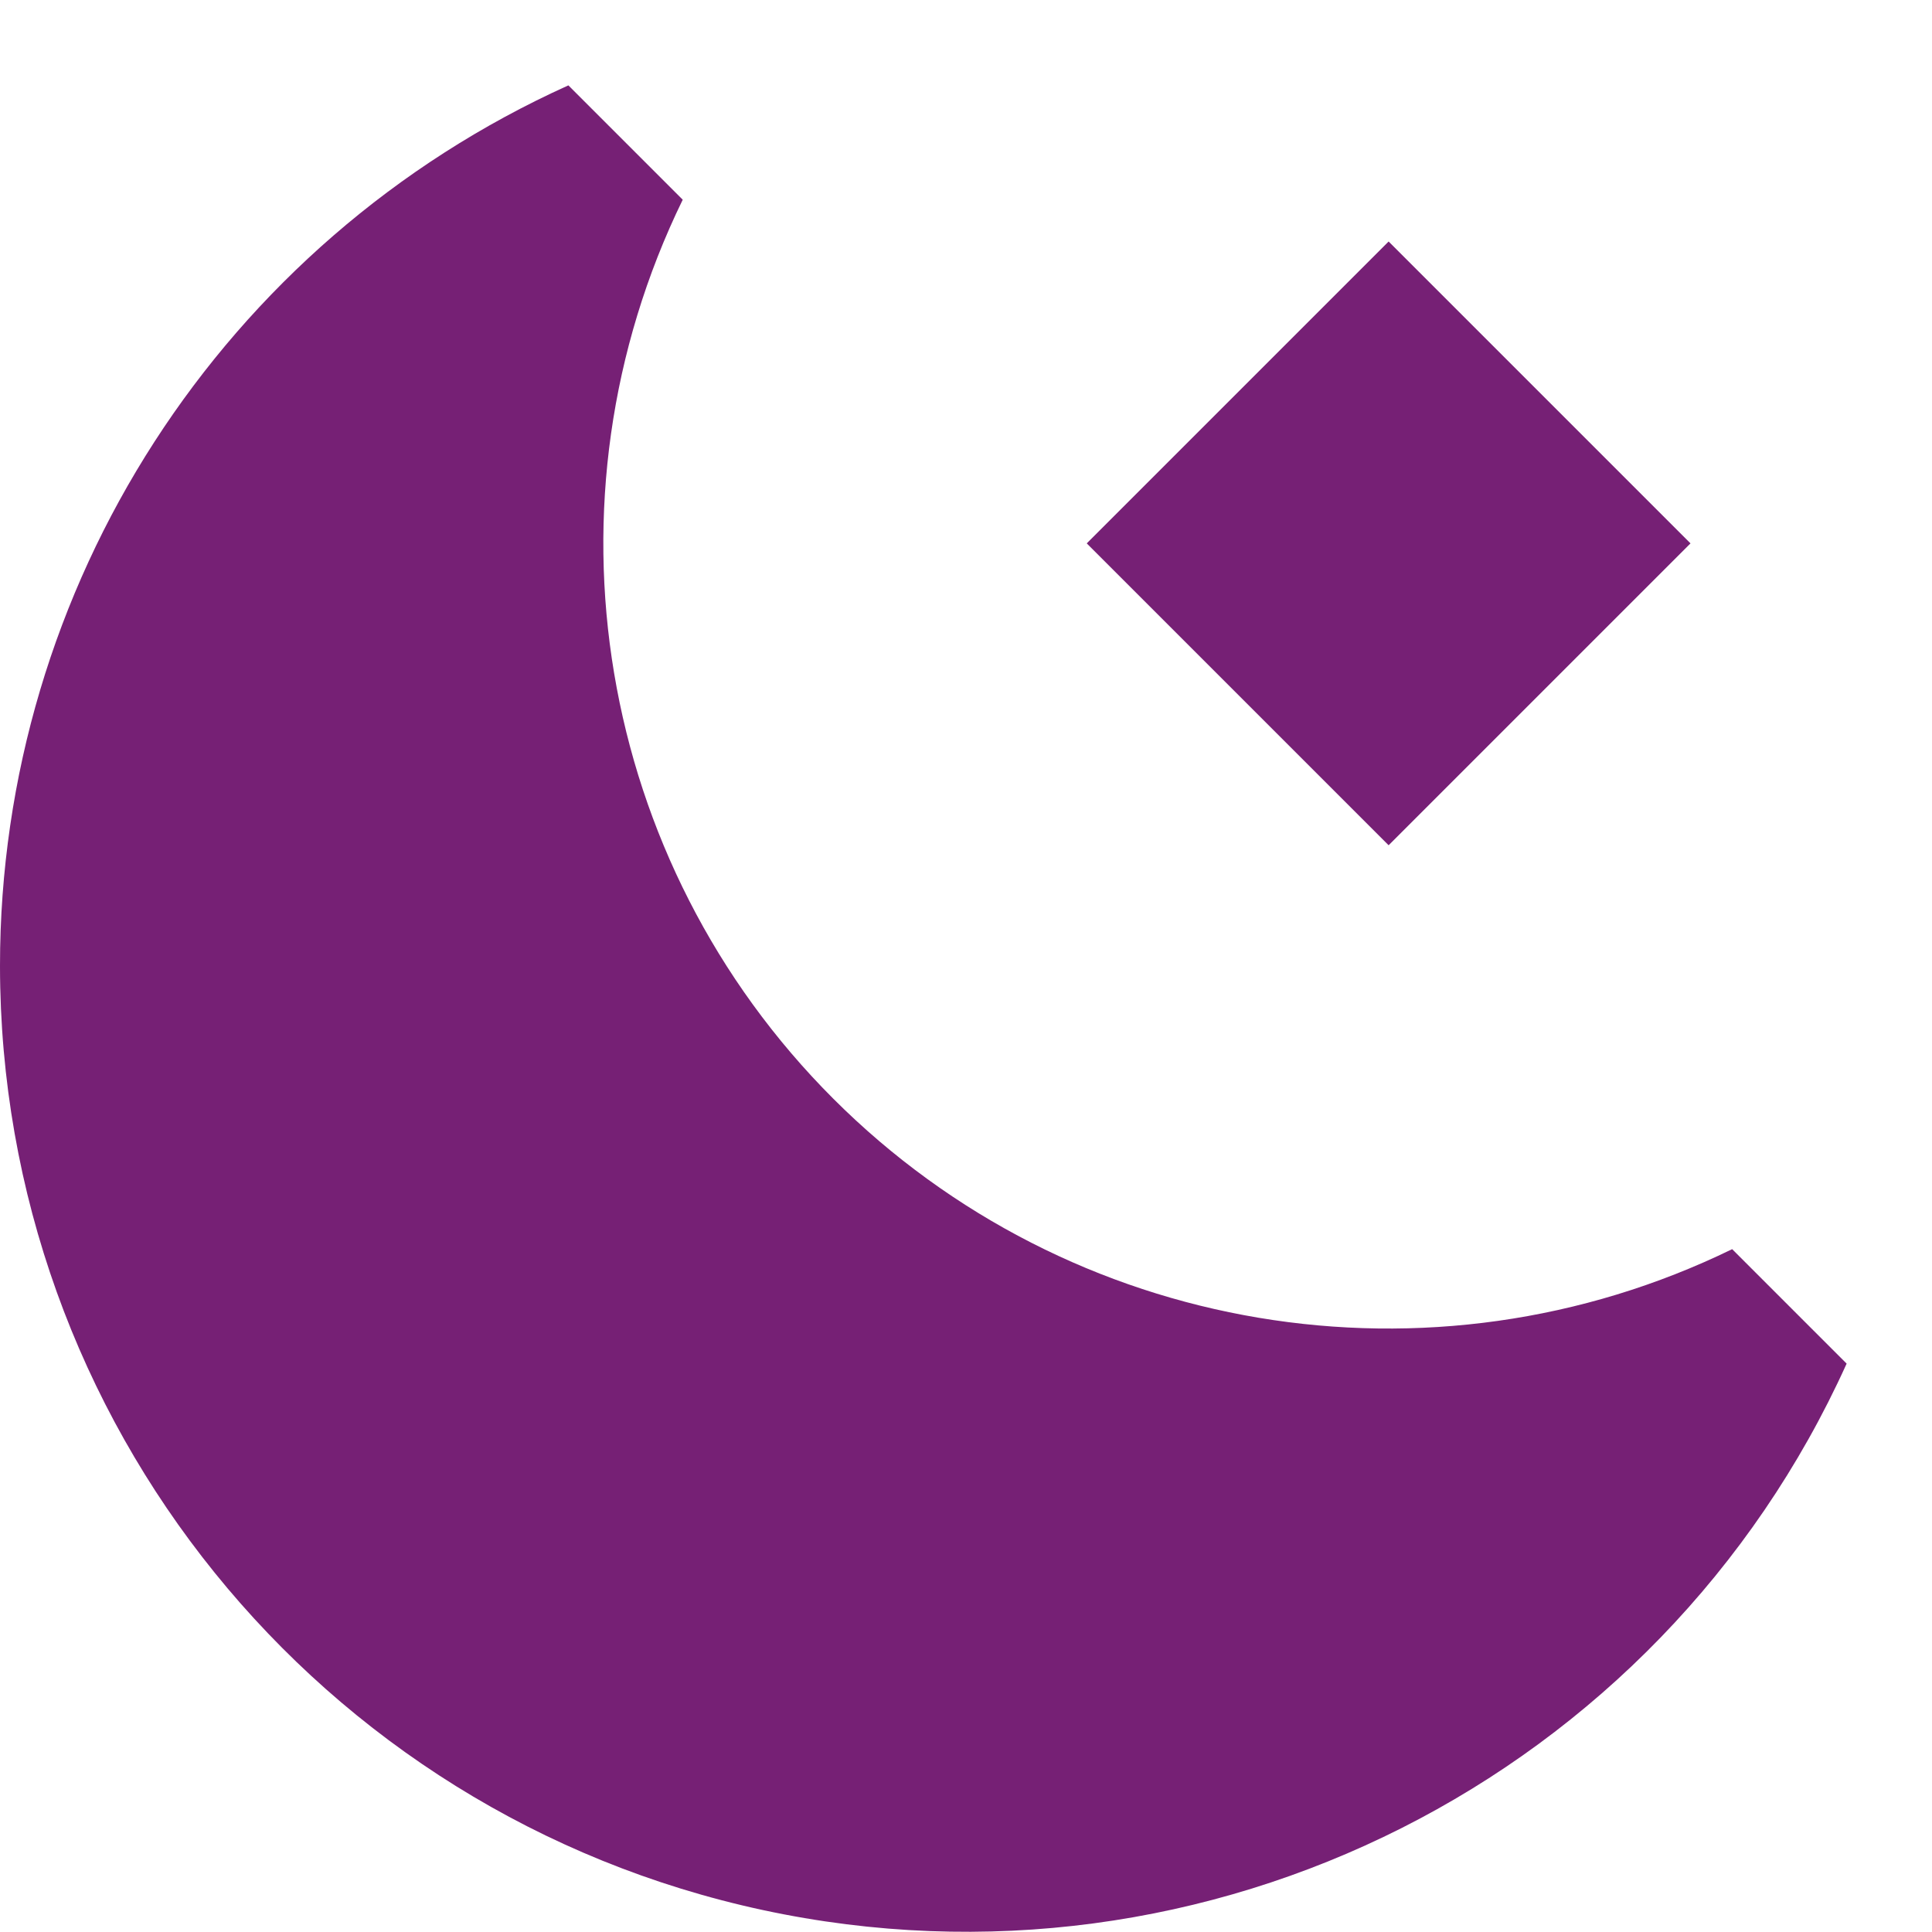
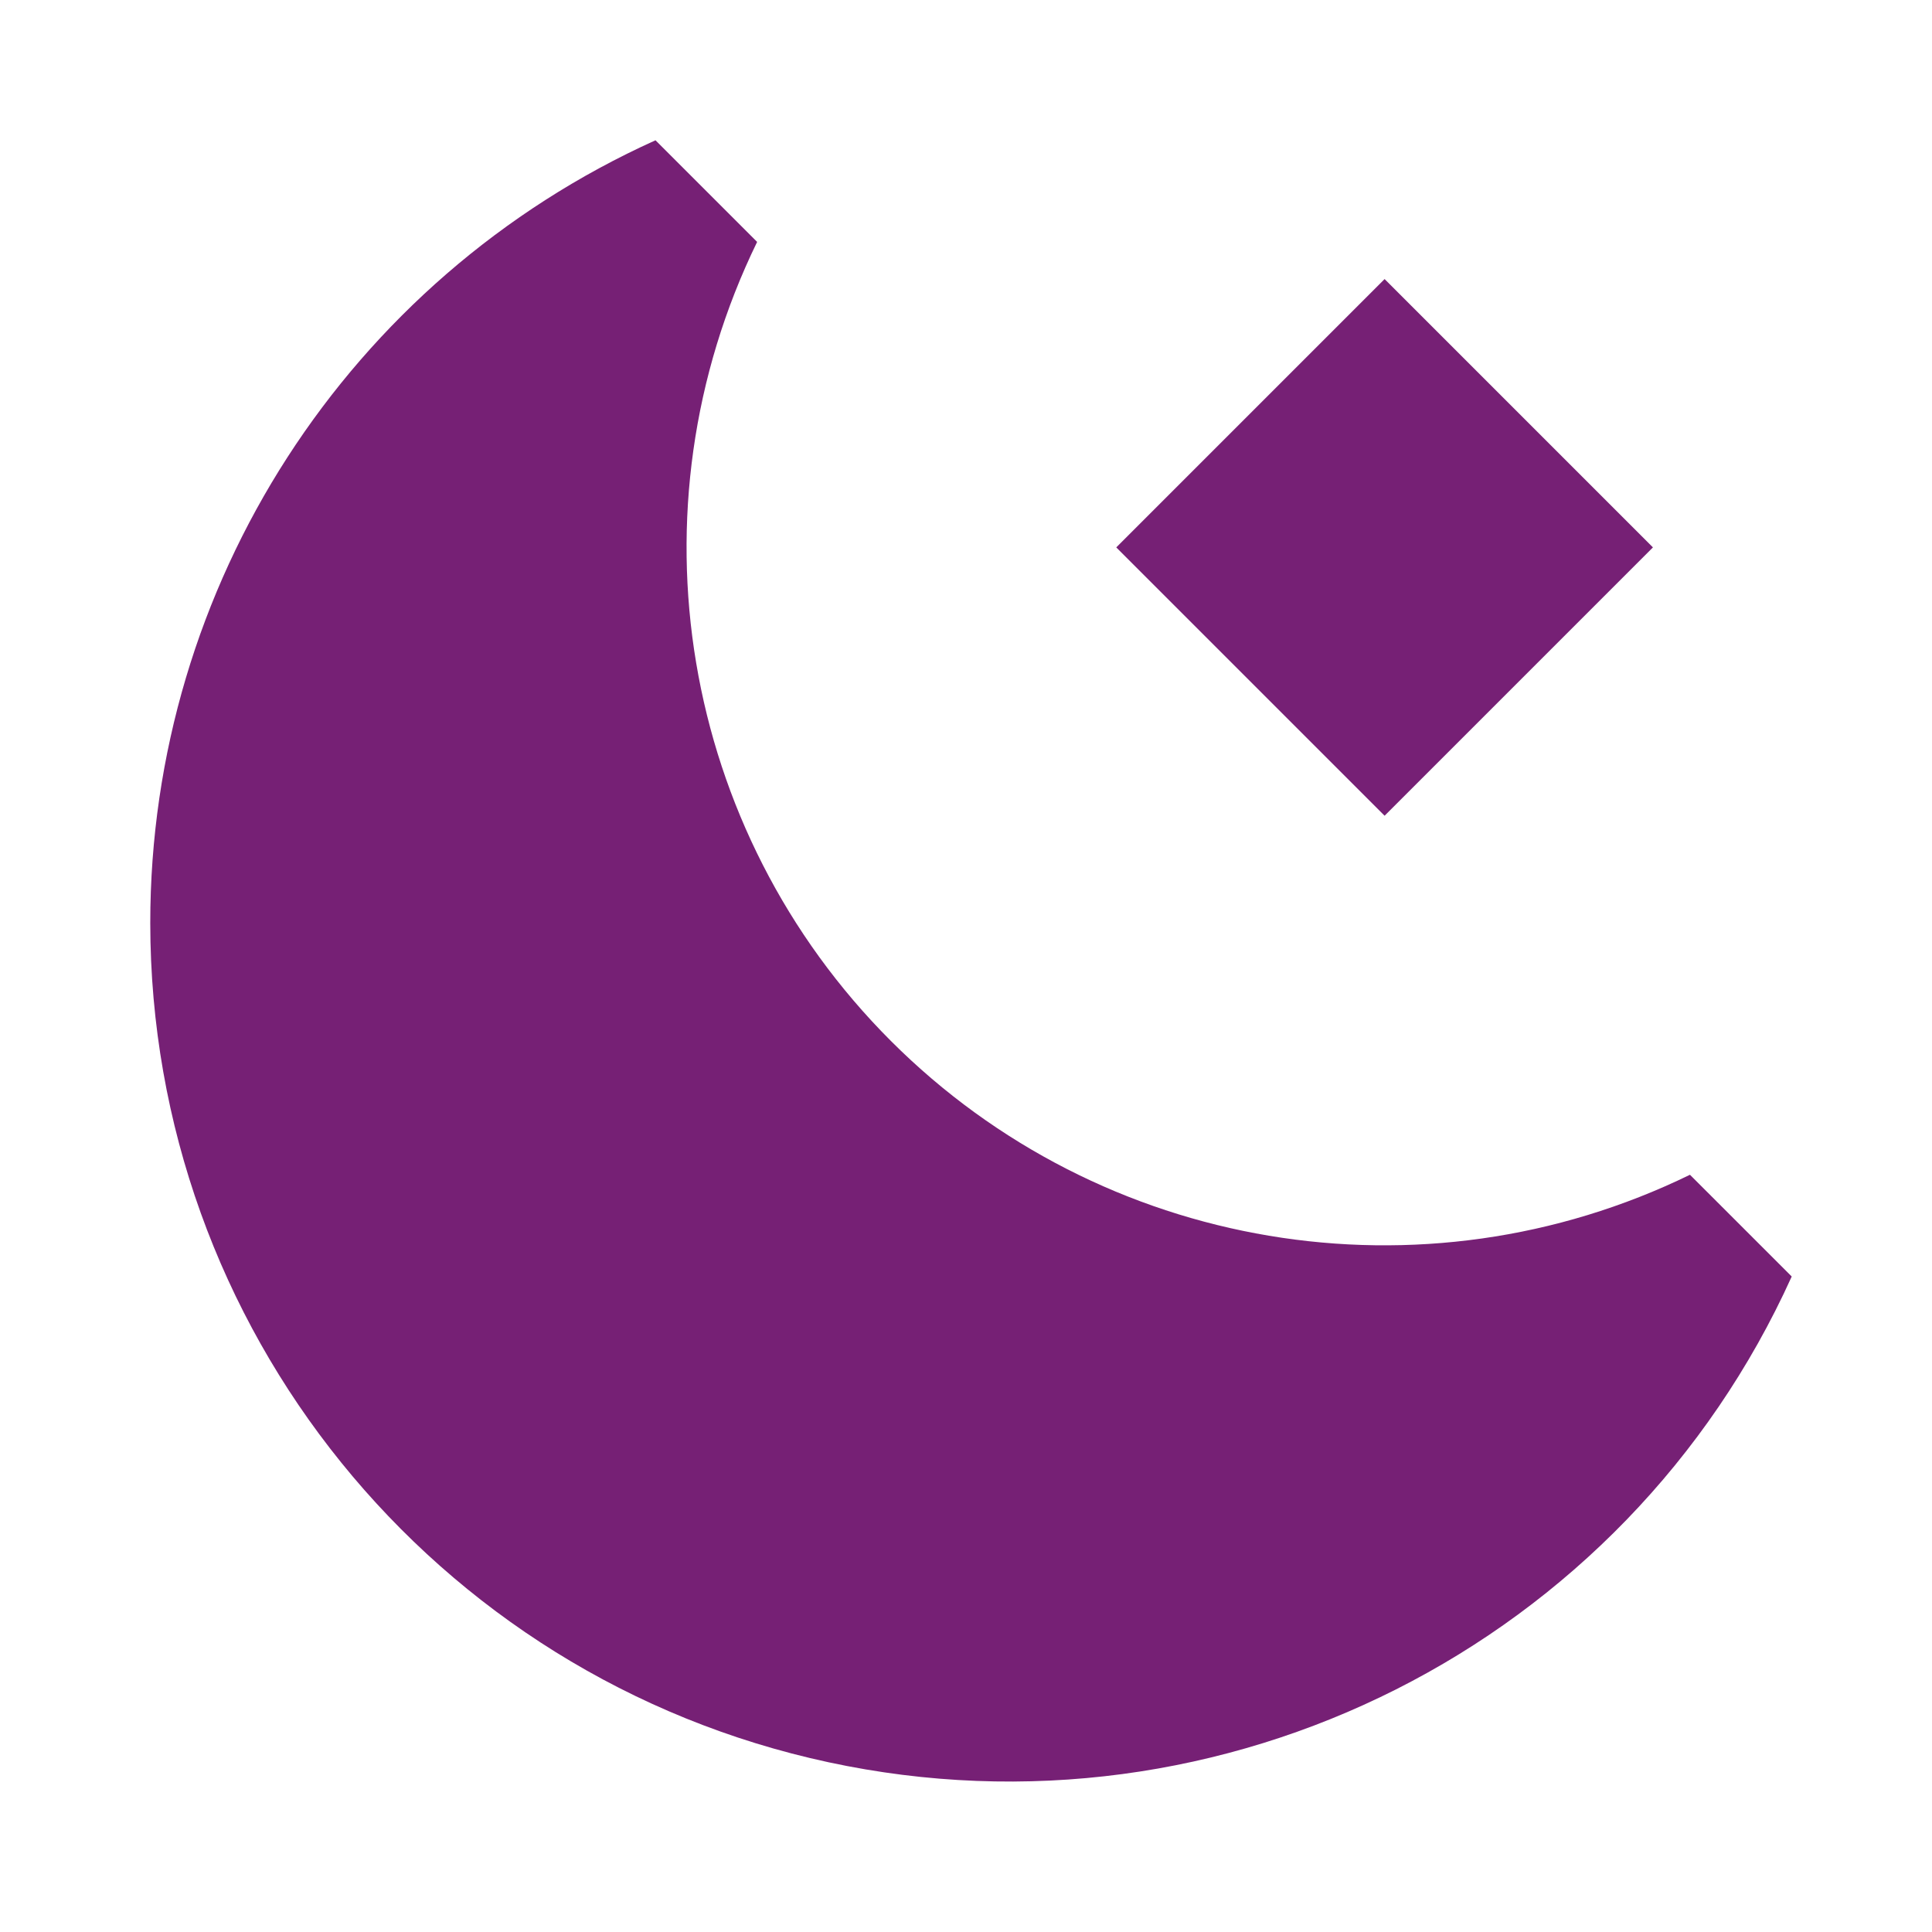
- <svg xmlns="http://www.w3.org/2000/svg" viewBox="0 0 16 16" fill="none">
+ <svg xmlns="http://www.w3.org/2000/svg" viewBox="-1.4 -0.6 18 18" fill="none">
  <path d="M0 8A8 8 0 0 1 4.707.707l.947.947a6.5 6.5 0 0 0 8.691 8.691l.948.948A8.002 8.002 0 0 1 0 8m11.5-1L9 4.5 11.5 2 14 4.5z" fill="#762075" />
</svg>
